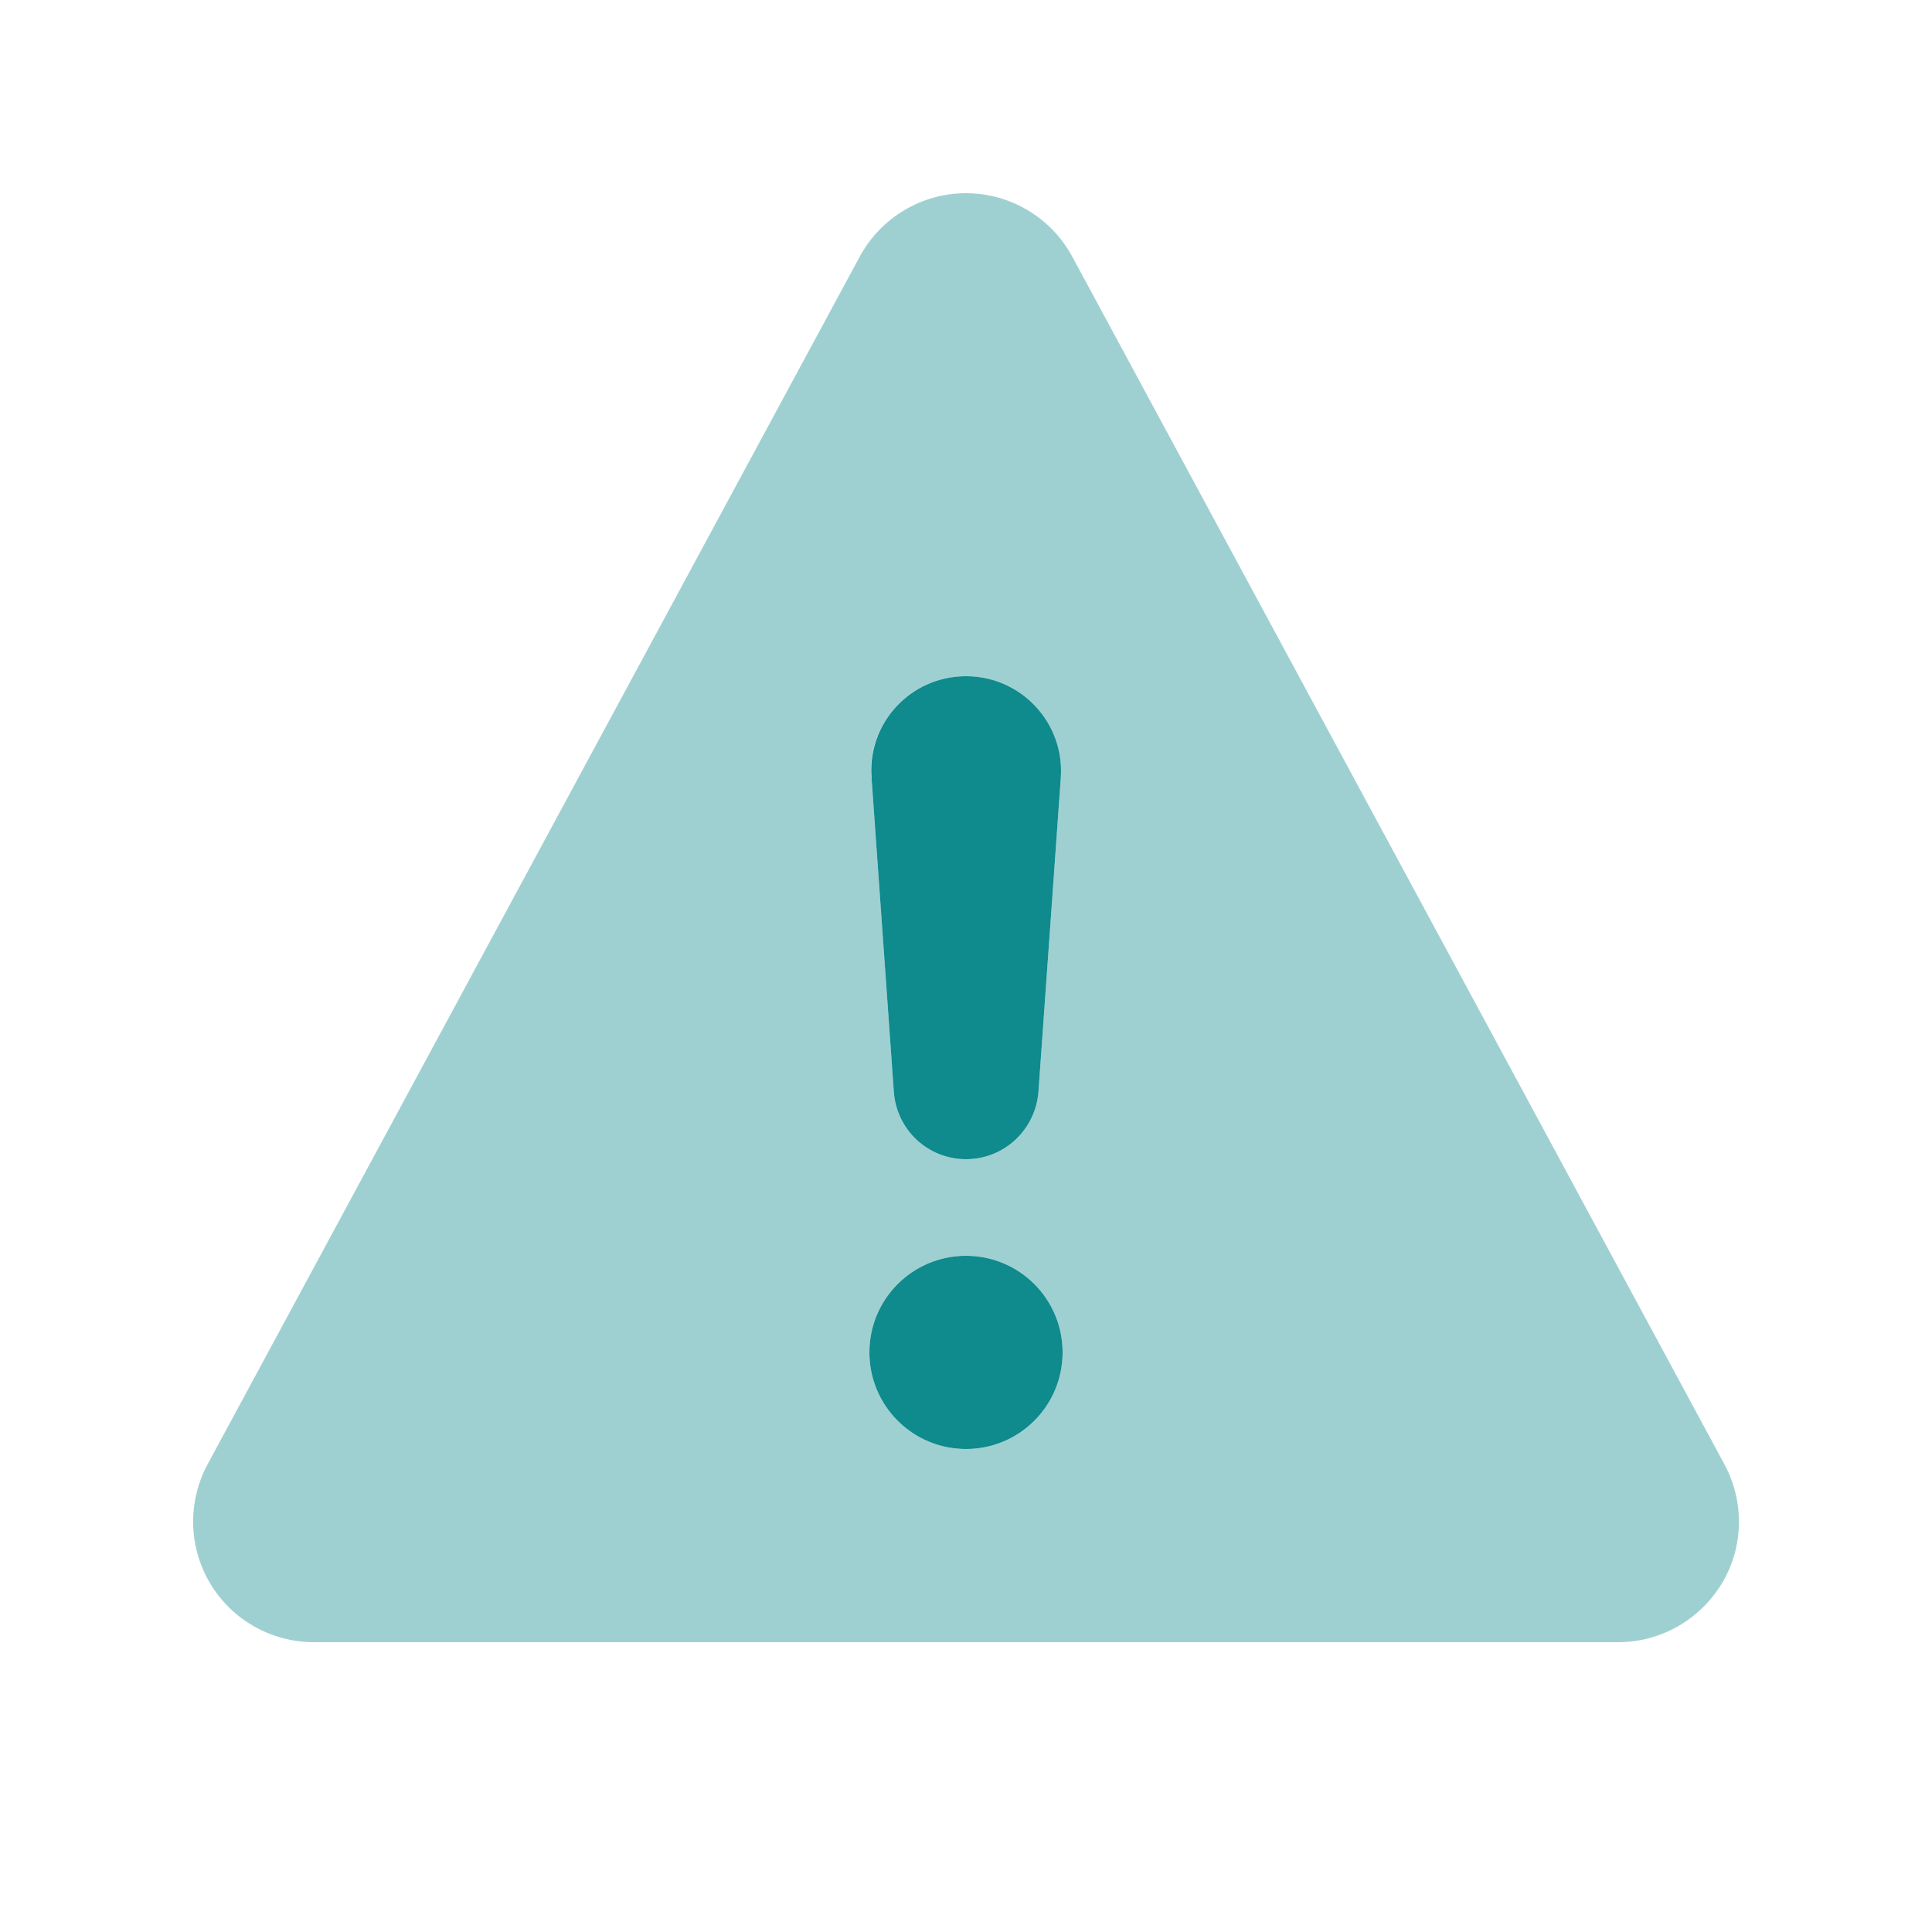
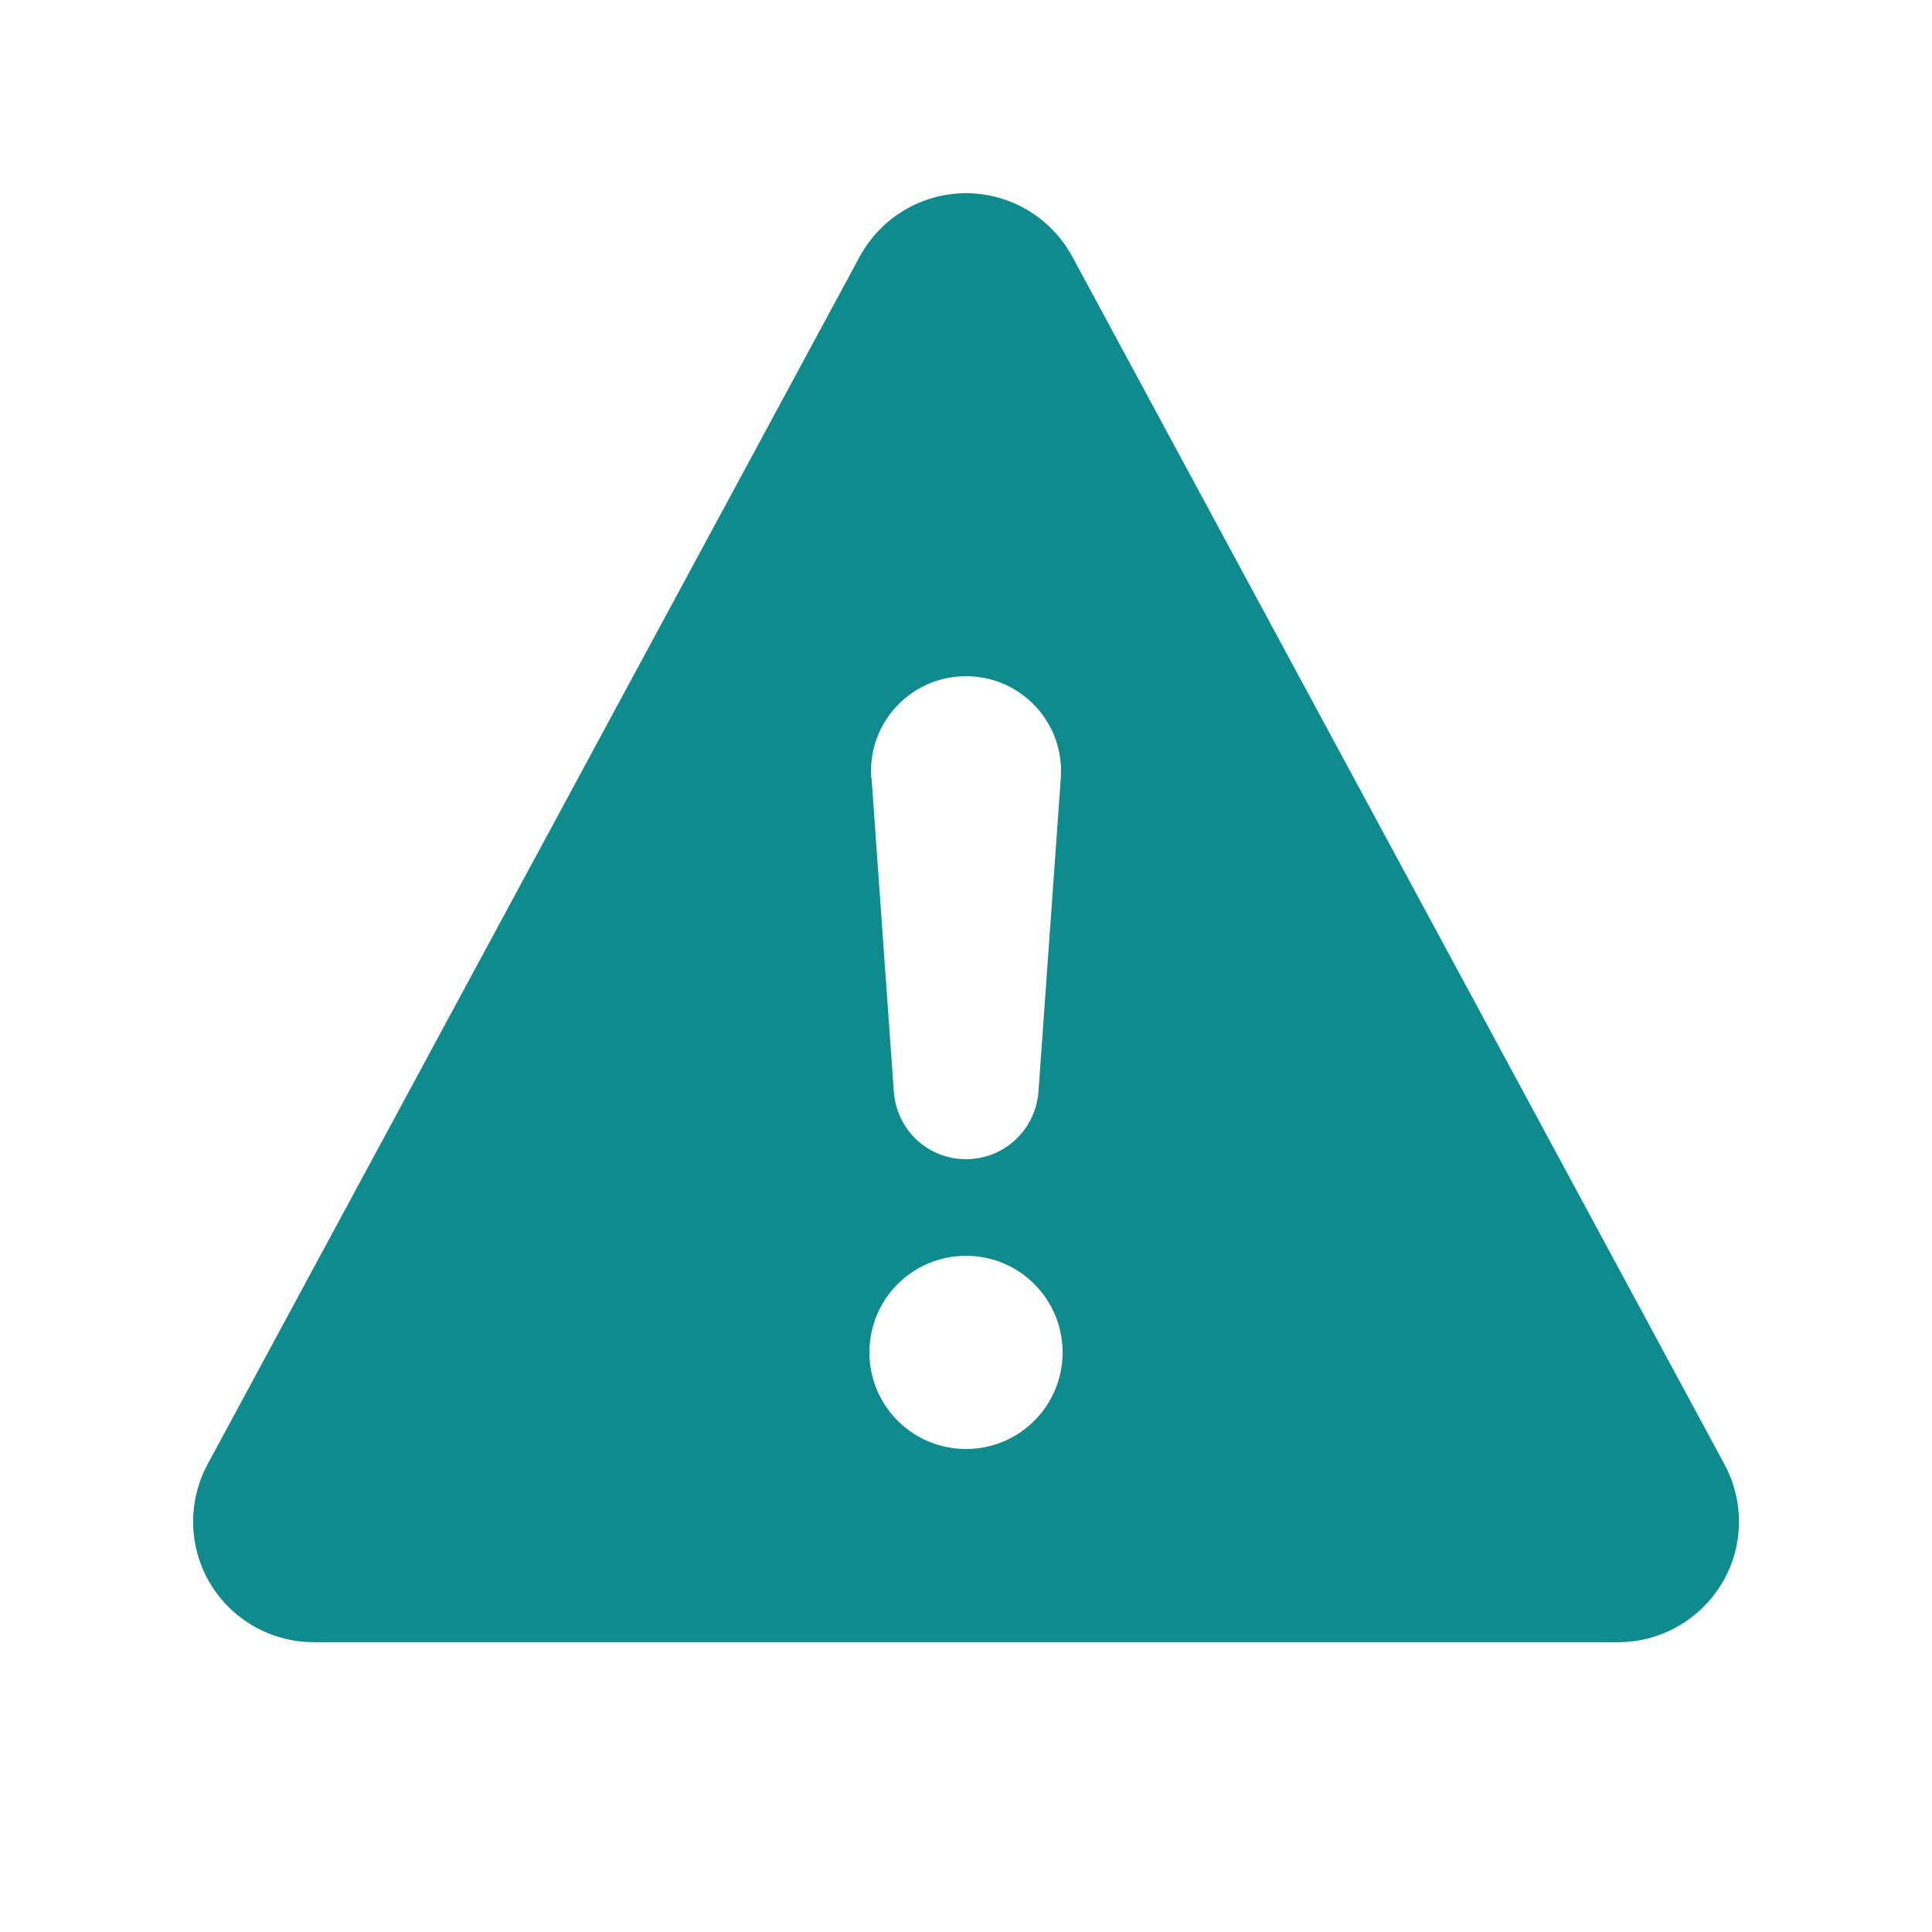
- <svg xmlns="http://www.w3.org/2000/svg" width="28" height="28" viewBox="0 0 28 28" fill="none">
-   <path opacity="0.4" d="M3.01 21.219C2.717 21.761 2.73 22.418 3.045 22.947C3.36 23.476 3.933 23.8 4.55 23.8H23.45C24.067 23.8 24.636 23.476 24.955 22.947C25.274 22.418 25.283 21.761 24.99 21.219L15.54 3.719C15.234 3.154 14.643 2.8 14 2.8C13.357 2.8 12.766 3.154 12.46 3.719L3.01 21.219ZM15.4 19.6C15.4 20.374 14.774 21 14 21C13.226 21 12.6 20.374 12.6 19.6C12.6 18.826 13.226 18.2 14 18.2C14.774 18.2 15.4 18.826 15.4 19.6ZM12.626 11.274C12.569 10.478 13.199 9.8 14 9.8C14.801 9.8 15.431 10.478 15.374 11.274L15.05 15.824C15.006 16.376 14.551 16.8 14 16.8C13.449 16.8 12.994 16.376 12.954 15.824L12.631 11.274H12.626Z" fill="#0F8A8D" />
-   <path d="M14 21C13.226 21 12.6 20.374 12.6 19.6C12.6 18.826 13.226 18.2 14 18.2C14.774 18.2 15.4 18.826 15.4 19.6C15.4 20.374 14.774 21 14 21ZM14 9.8C14.801 9.8 15.431 10.478 15.374 11.274L15.05 15.824C15.006 16.376 14.551 16.8 14 16.8C13.449 16.8 12.994 16.376 12.954 15.824L12.631 11.274C12.569 10.478 13.199 9.8 14 9.8Z" fill="#0F8A8D" />
+ <svg xmlns="http://www.w3.org/2000/svg" width="40" height="40" viewBox="0 0 40 40" fill="none">
+   <path d="M4.3 30.312C3.881 31.087 3.9 32.025 4.35 32.781C4.8 33.538 5.619 34 6.5 34H33.5C34.381 34 35.194 33.538 35.65 32.781C36.106 32.025 36.119 31.087 35.7 30.312L22.2 5.312C21.763 4.506 20.919 4 20 4C19.081 4 18.238 4.506 17.8 5.312L4.3 30.312ZM22 28C22 29.106 21.106 30 20 30C18.894 30 18 29.106 18 28C18 26.894 18.894 26 20 26C21.106 26 22 26.894 22 28ZM18.038 16.106C17.956 14.969 18.856 14 20 14C21.144 14 22.044 14.969 21.963 16.106L21.5 22.606C21.438 23.394 20.788 24 20 24C19.213 24 18.563 23.394 18.506 22.606L18.044 16.106H18.038Z" fill="#0F8A8D" />
</svg>
